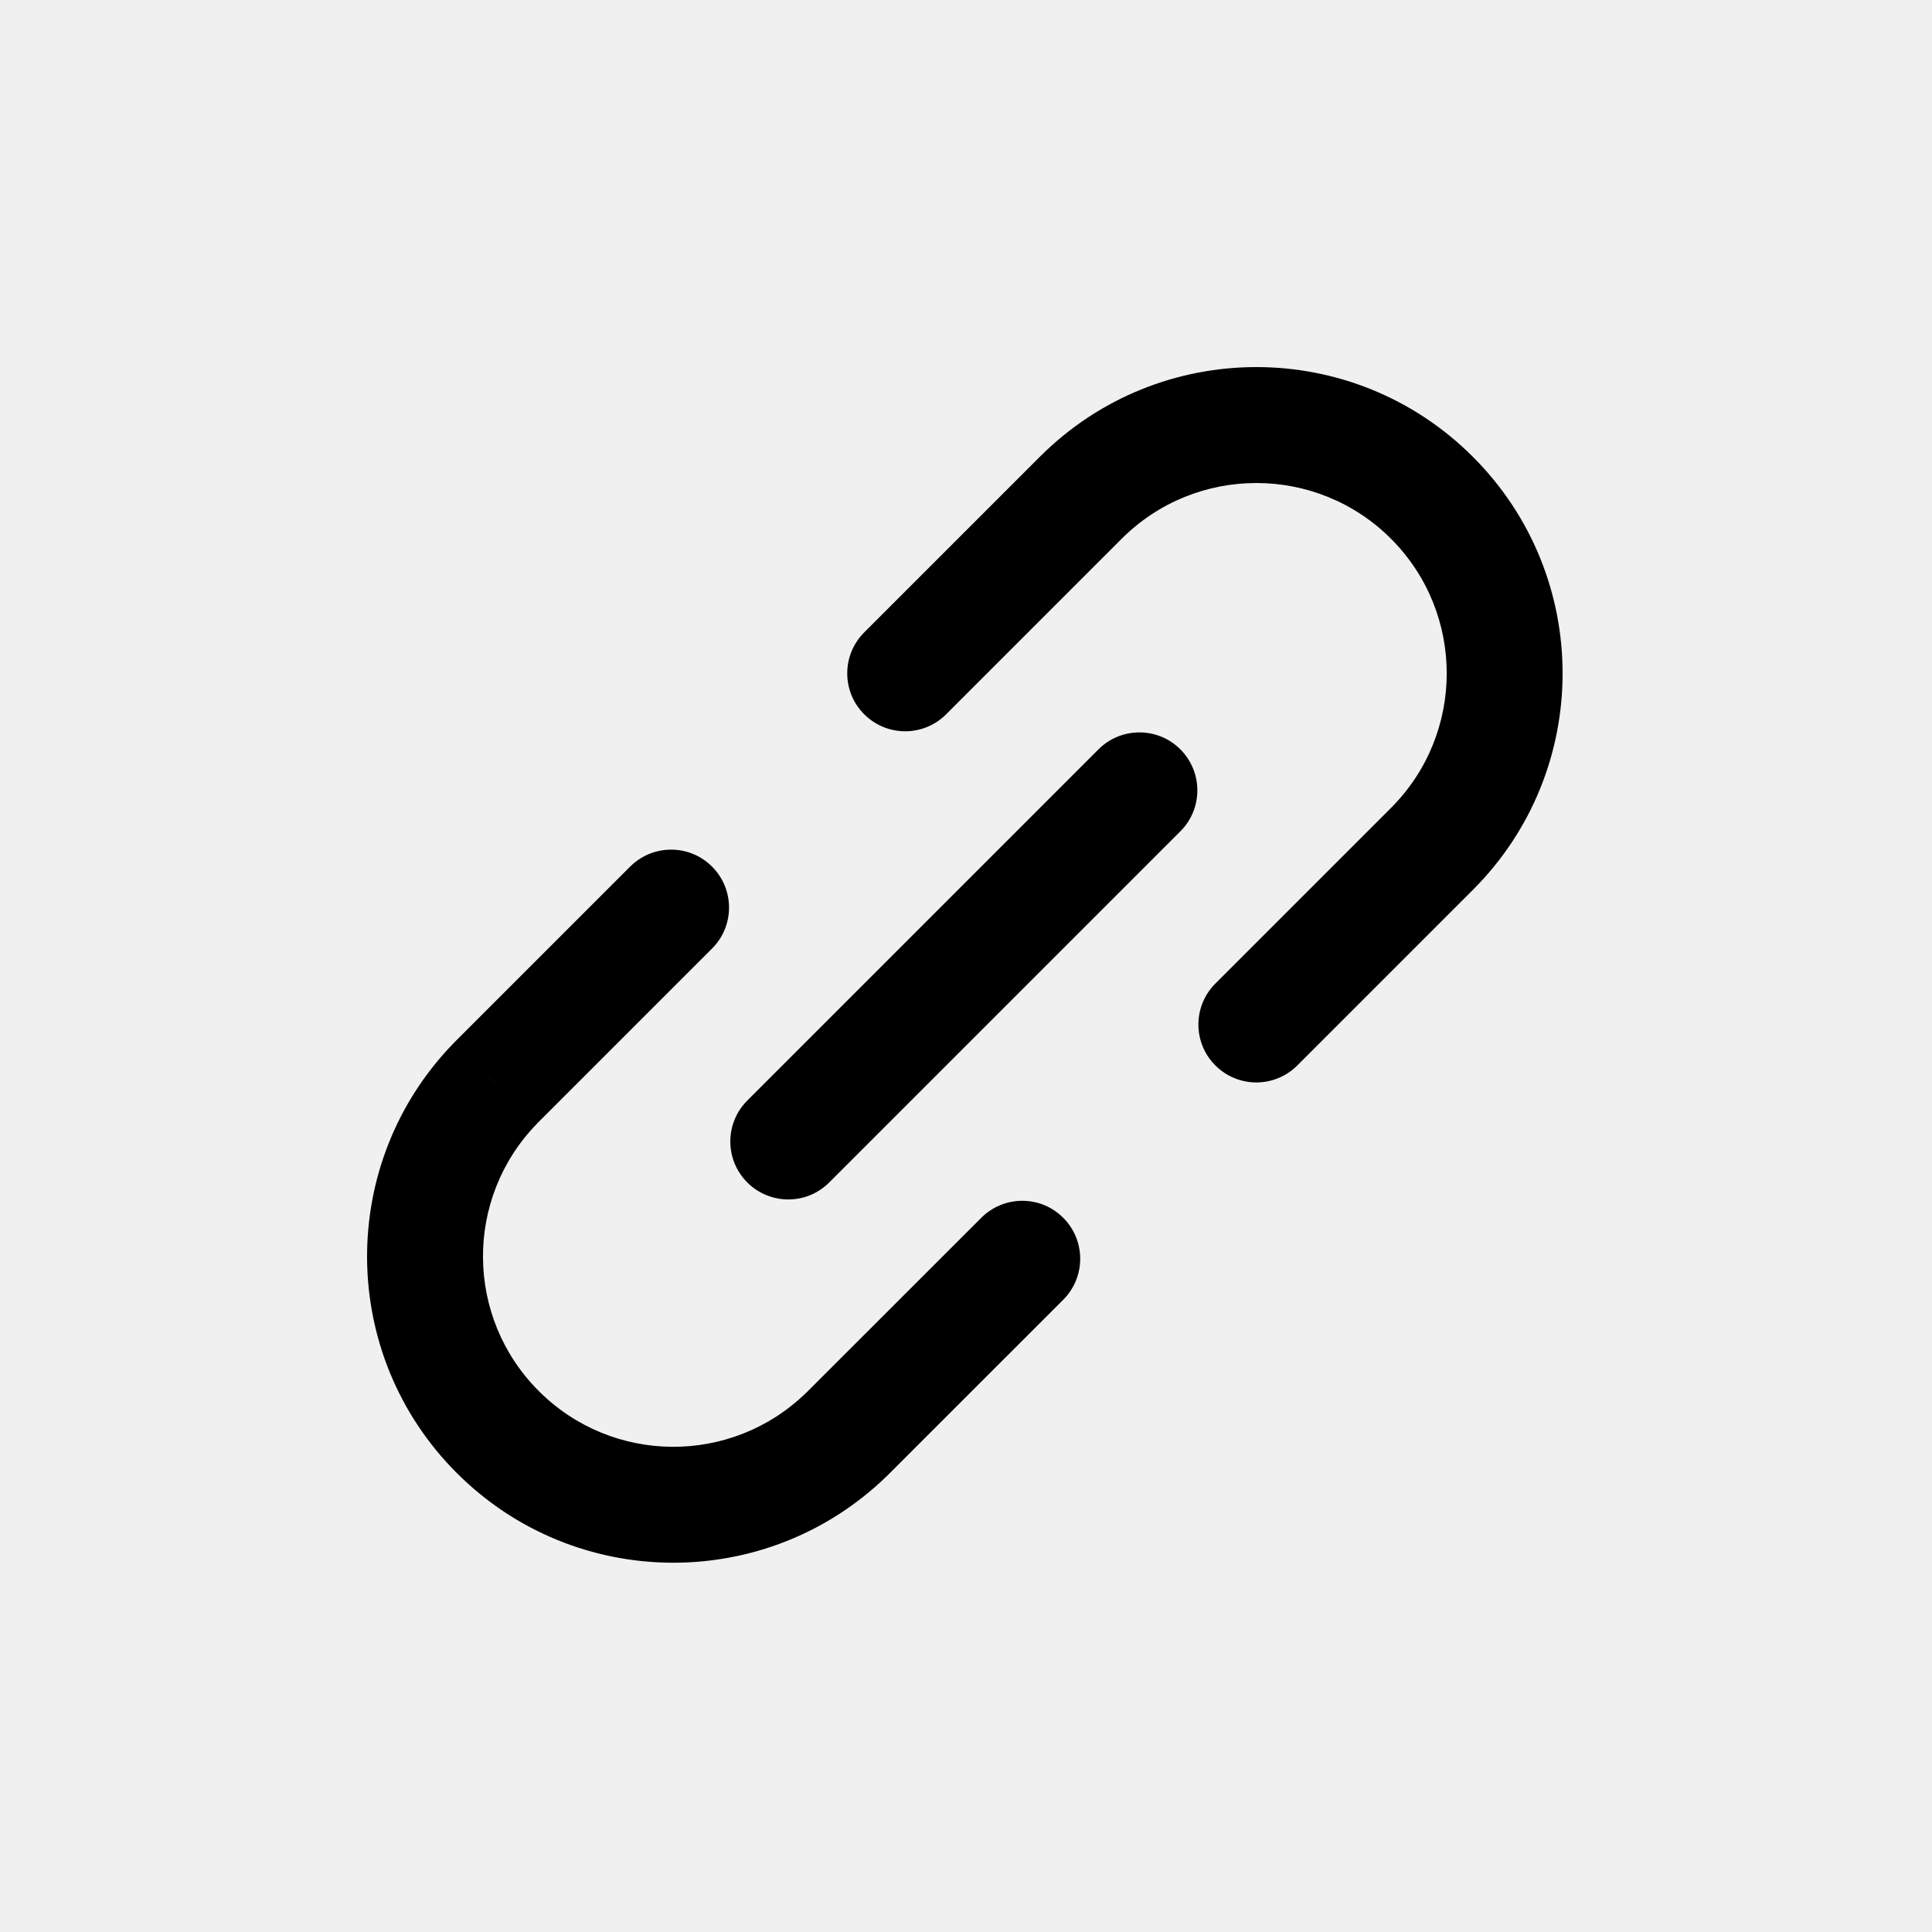
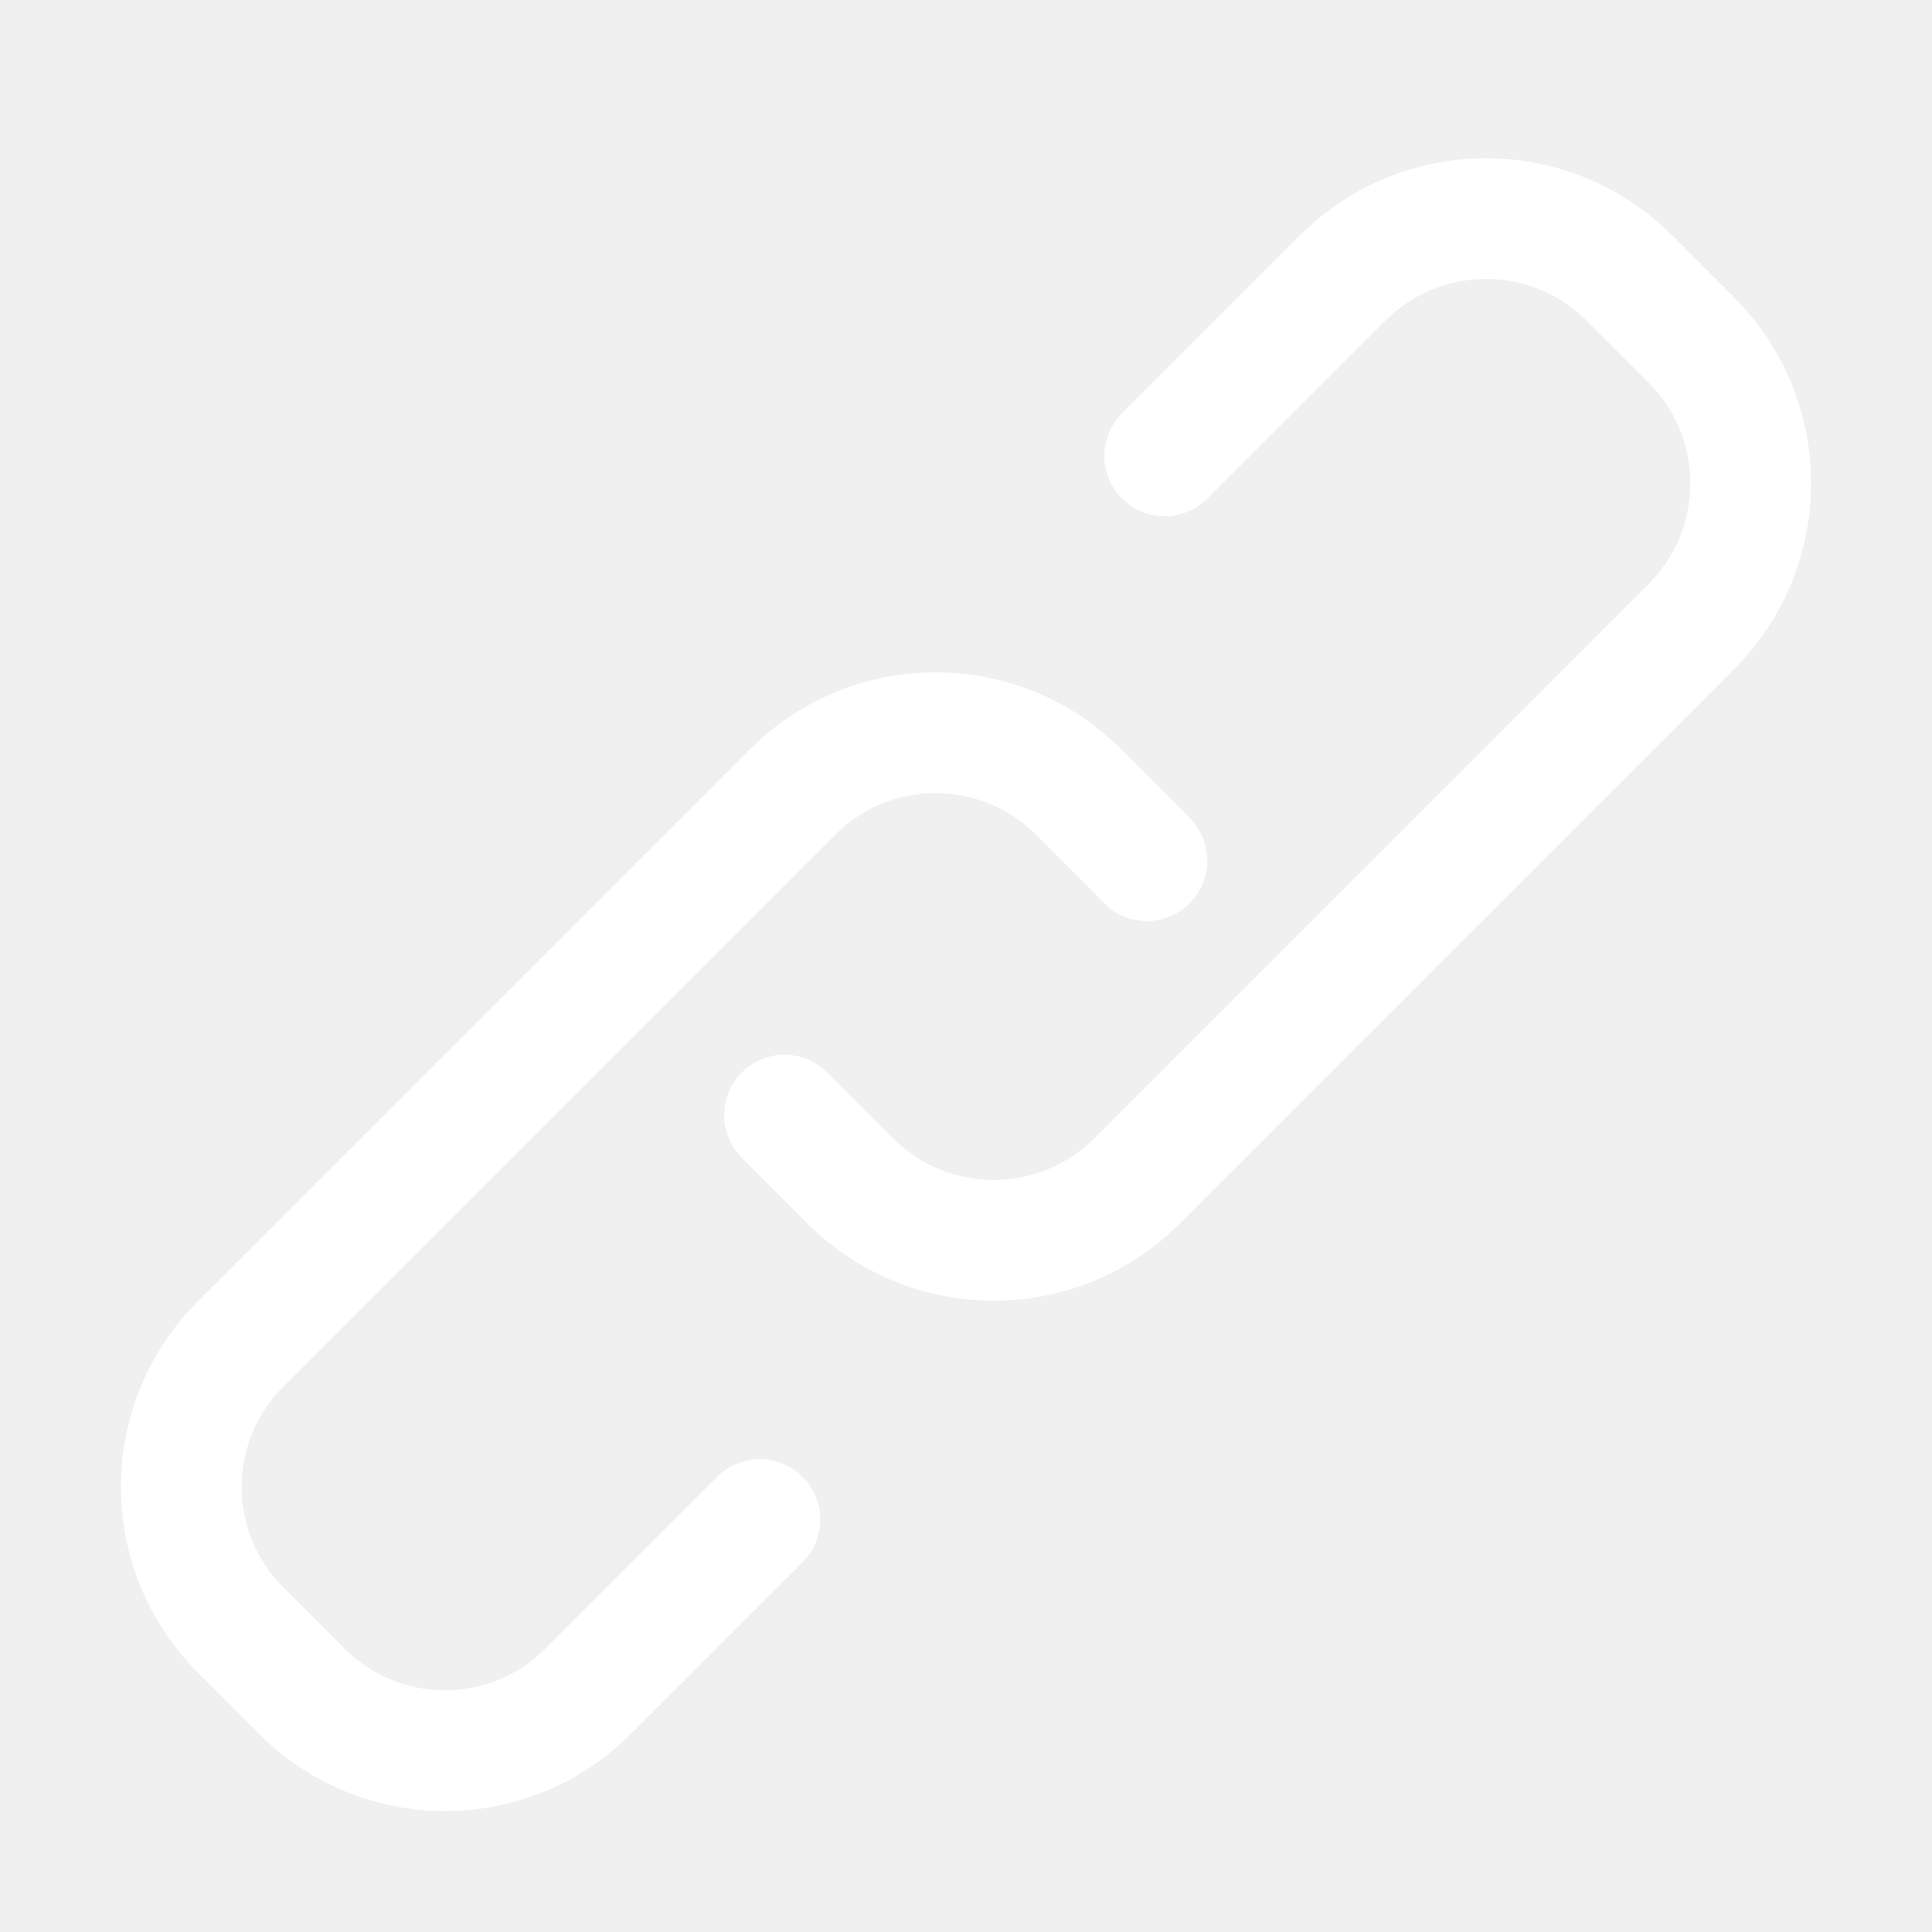
- <svg xmlns="http://www.w3.org/2000/svg" width="800px" height="800px" viewBox="0 -0.5 25 25" fill="none">
-   <path d="M11.183 7.683C10.89 7.976 10.89 8.451 11.183 8.743C11.476 9.036 11.95 9.036 12.243 8.743L11.183 7.683ZM13.985 5.941L14.515 6.471V6.471L13.985 5.941ZM18.529 5.941L17.999 6.471L18.529 5.941ZM18.529 10.485L17.999 9.955L18.529 10.485ZM15.727 12.227C15.434 12.52 15.434 12.995 15.727 13.287C16.02 13.58 16.494 13.58 16.787 13.287L15.727 12.227ZM13.758 16.319C14.051 16.026 14.051 15.551 13.758 15.258C13.466 14.965 12.991 14.965 12.698 15.258L13.758 16.319ZM10.956 18.059L11.48 18.596L11.486 18.59L10.956 18.059ZM6.441 18.031L5.911 18.561H5.911L6.441 18.031ZM6.412 13.516L5.882 12.986L5.875 12.993L6.412 13.516ZM9.214 11.774C9.507 11.482 9.507 11.007 9.214 10.714C8.922 10.421 8.447 10.421 8.154 10.714L9.214 11.774ZM15.274 10.257C15.567 9.965 15.567 9.49 15.274 9.197C14.982 8.904 14.507 8.904 14.214 9.197L15.274 10.257ZM9.67 13.741C9.377 14.034 9.377 14.508 9.67 14.801C9.963 15.094 10.438 15.094 10.73 14.801L9.67 13.741ZM12.243 8.743L14.515 6.471L13.455 5.411L11.183 7.683L12.243 8.743ZM14.515 6.471C15.477 5.51 17.037 5.51 17.999 6.471L19.059 5.411C17.512 3.863 15.002 3.863 13.455 5.411L14.515 6.471ZM17.999 6.471C18.961 7.433 18.961 8.993 17.999 9.955L19.059 11.015C20.607 9.468 20.607 6.958 19.059 5.411L17.999 6.471ZM17.999 9.955L15.727 12.227L16.787 13.287L19.059 11.015L17.999 9.955ZM12.698 15.258L10.426 17.529L11.486 18.59L13.758 16.319L12.698 15.258ZM10.432 17.522C9.467 18.463 7.925 18.454 6.972 17.5L5.911 18.561C7.445 20.095 9.927 20.11 11.48 18.596L10.432 17.522ZM6.972 17.5C6.018 16.547 6.008 15.005 6.949 14.04L5.875 12.993C4.361 14.546 4.377 17.028 5.911 18.561L6.972 17.5ZM6.942 14.046L9.214 11.774L8.154 10.714L5.882 12.986L6.942 14.046ZM14.214 9.197L9.67 13.741L10.73 14.801L15.274 10.257L14.214 9.197Z" fill="#000000" />
+ <svg xmlns="http://www.w3.org/2000/svg" width="800" height="800" viewBox="0 0 800 800" version="1.1" id="svg1">
+   <defs id="defs1" />
+   <g id="layer1">
+     <rect style="fill:none;stroke:#ffffff;stroke-width:50;stroke-linecap:round;stroke-linejoin:round;stroke-dasharray:1000, 350;stroke-dashoffset:505;stroke-opacity:1" id="rect16" width="490.708" height="203.421" x="-406.805" y="463.975" rx="83.66" ry="83.66" transform="rotate(-45)" />
+     <rect style="fill:none;stroke:#ffffff;stroke-width:50;stroke-linecap:round;stroke-linejoin:round;stroke-dasharray:1000, 350;stroke-dashoffset:505;stroke-opacity:1" id="rect16-3" width="492.492" height="204.161" x="-395.68" y="-678.698" rx="83.964" ry="83.964" transform="rotate(135)" />
+   </g>
</svg>
